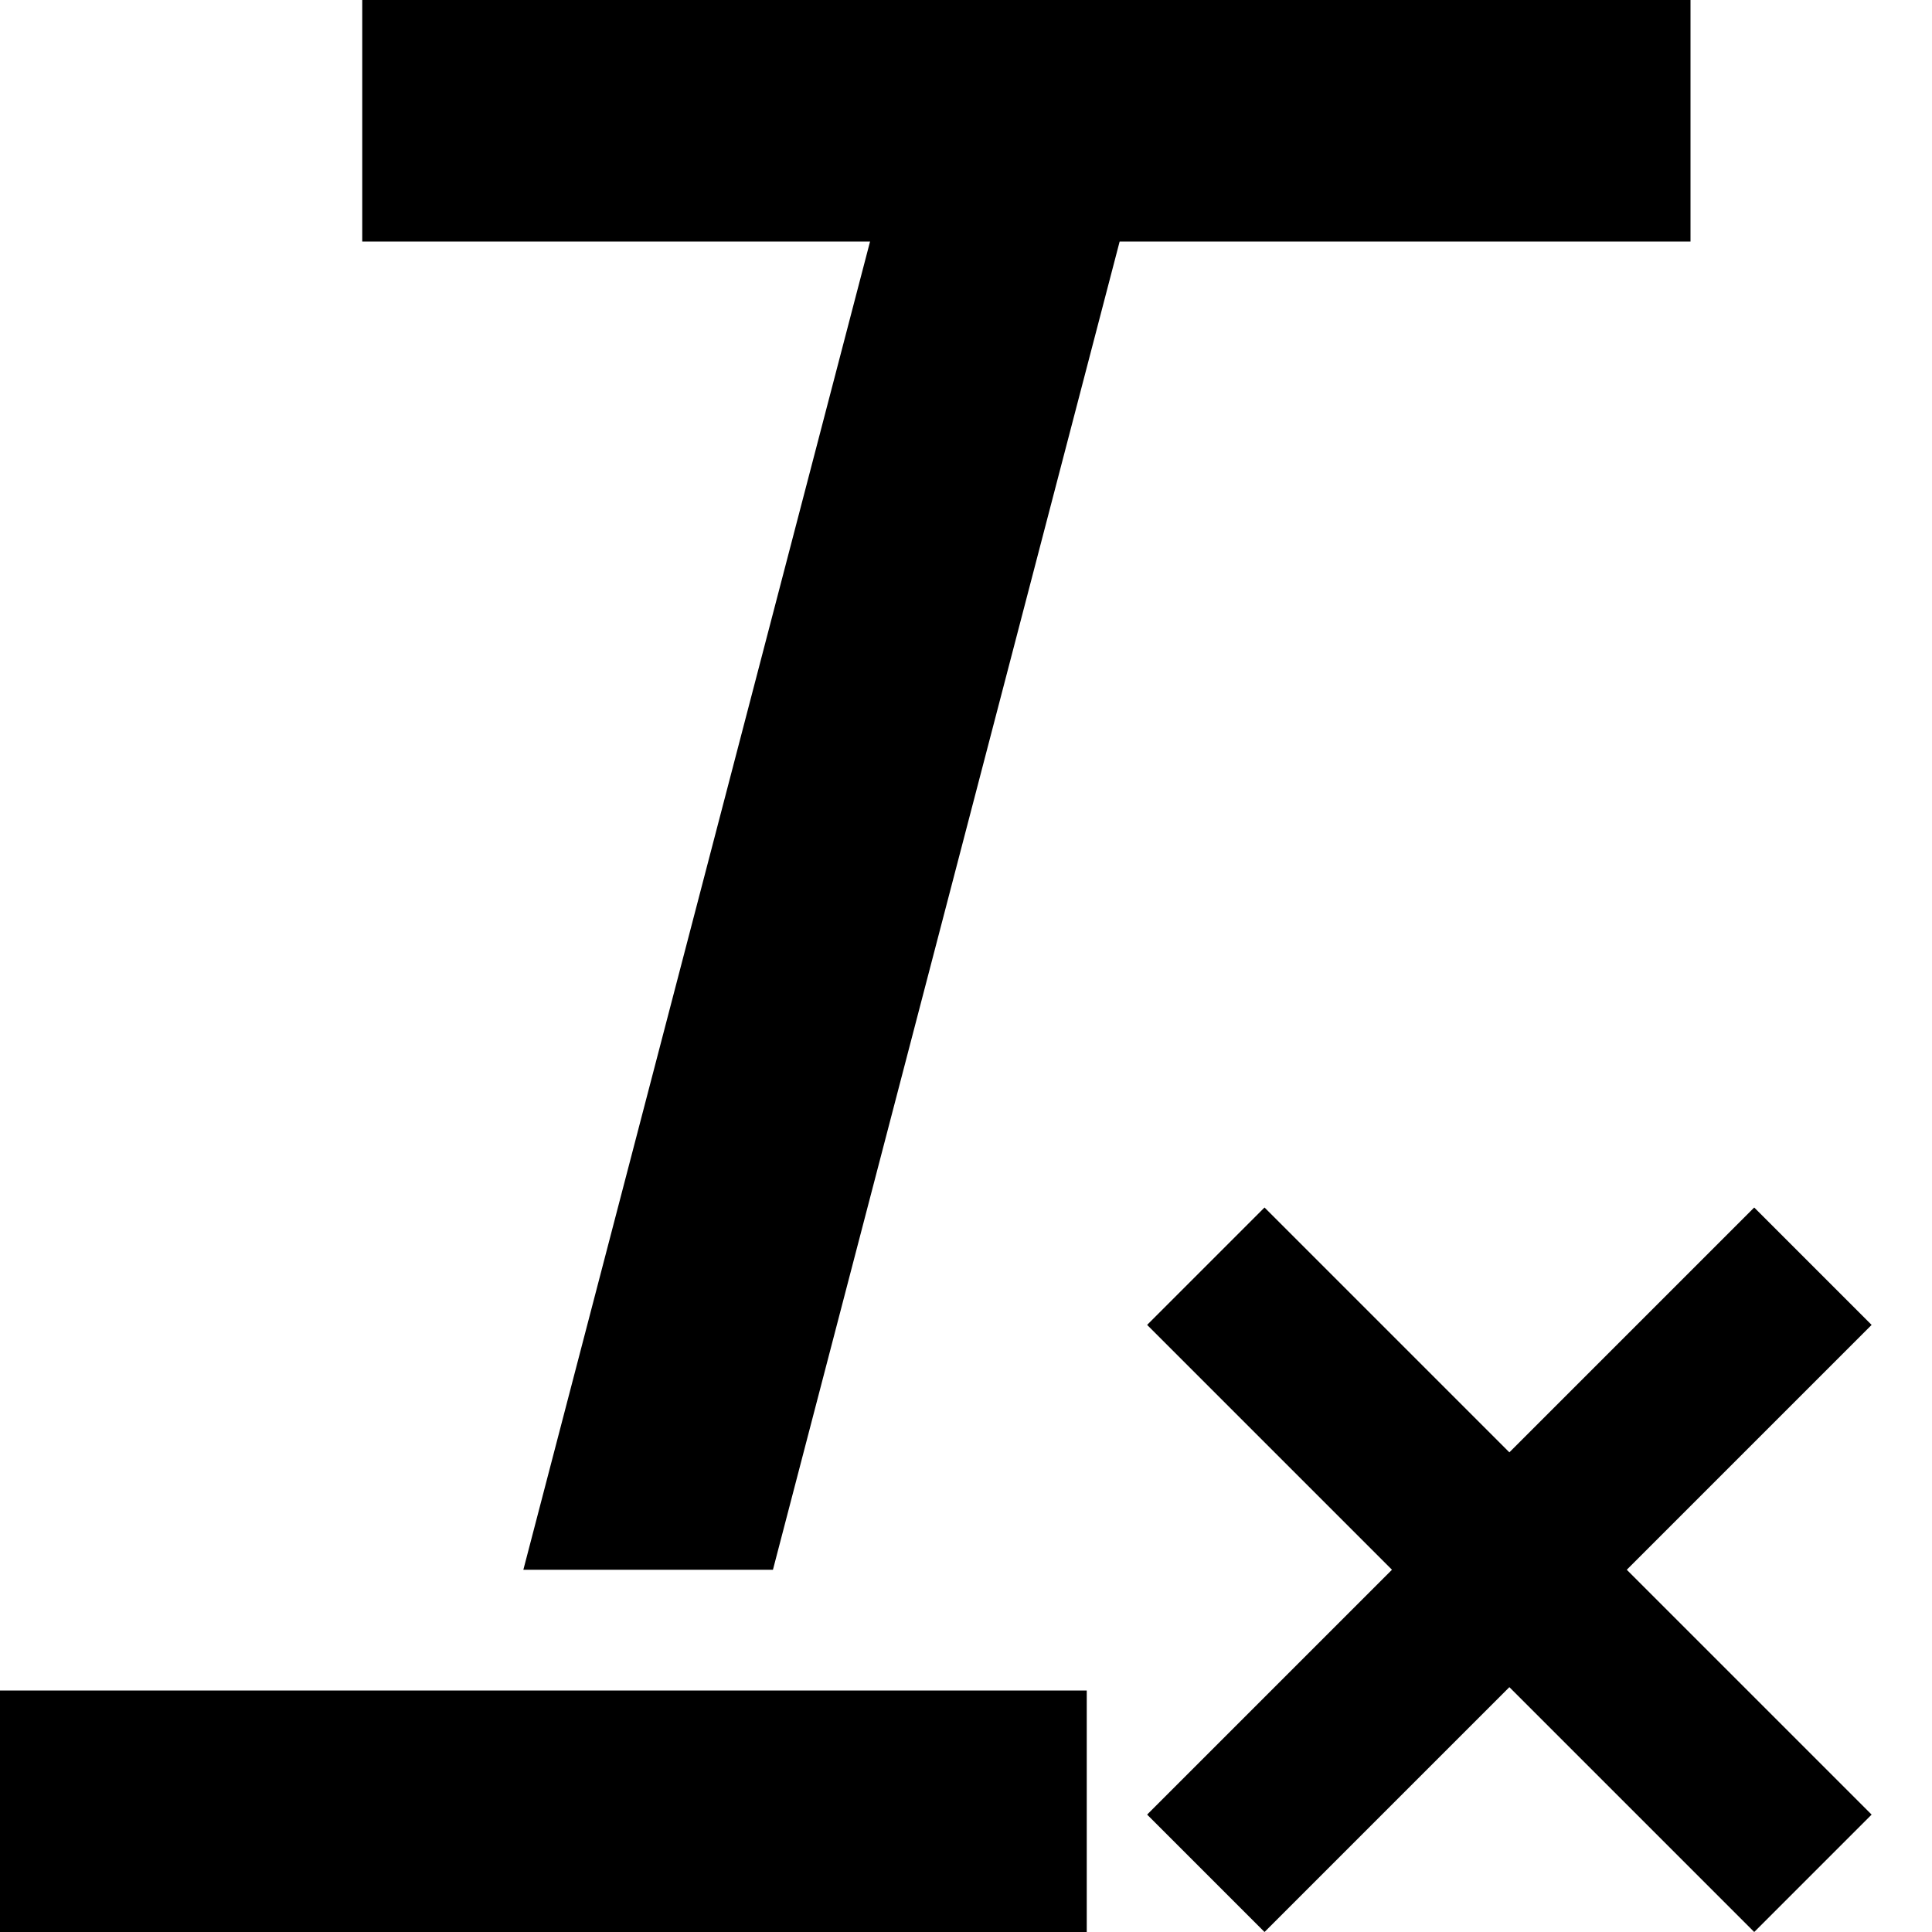
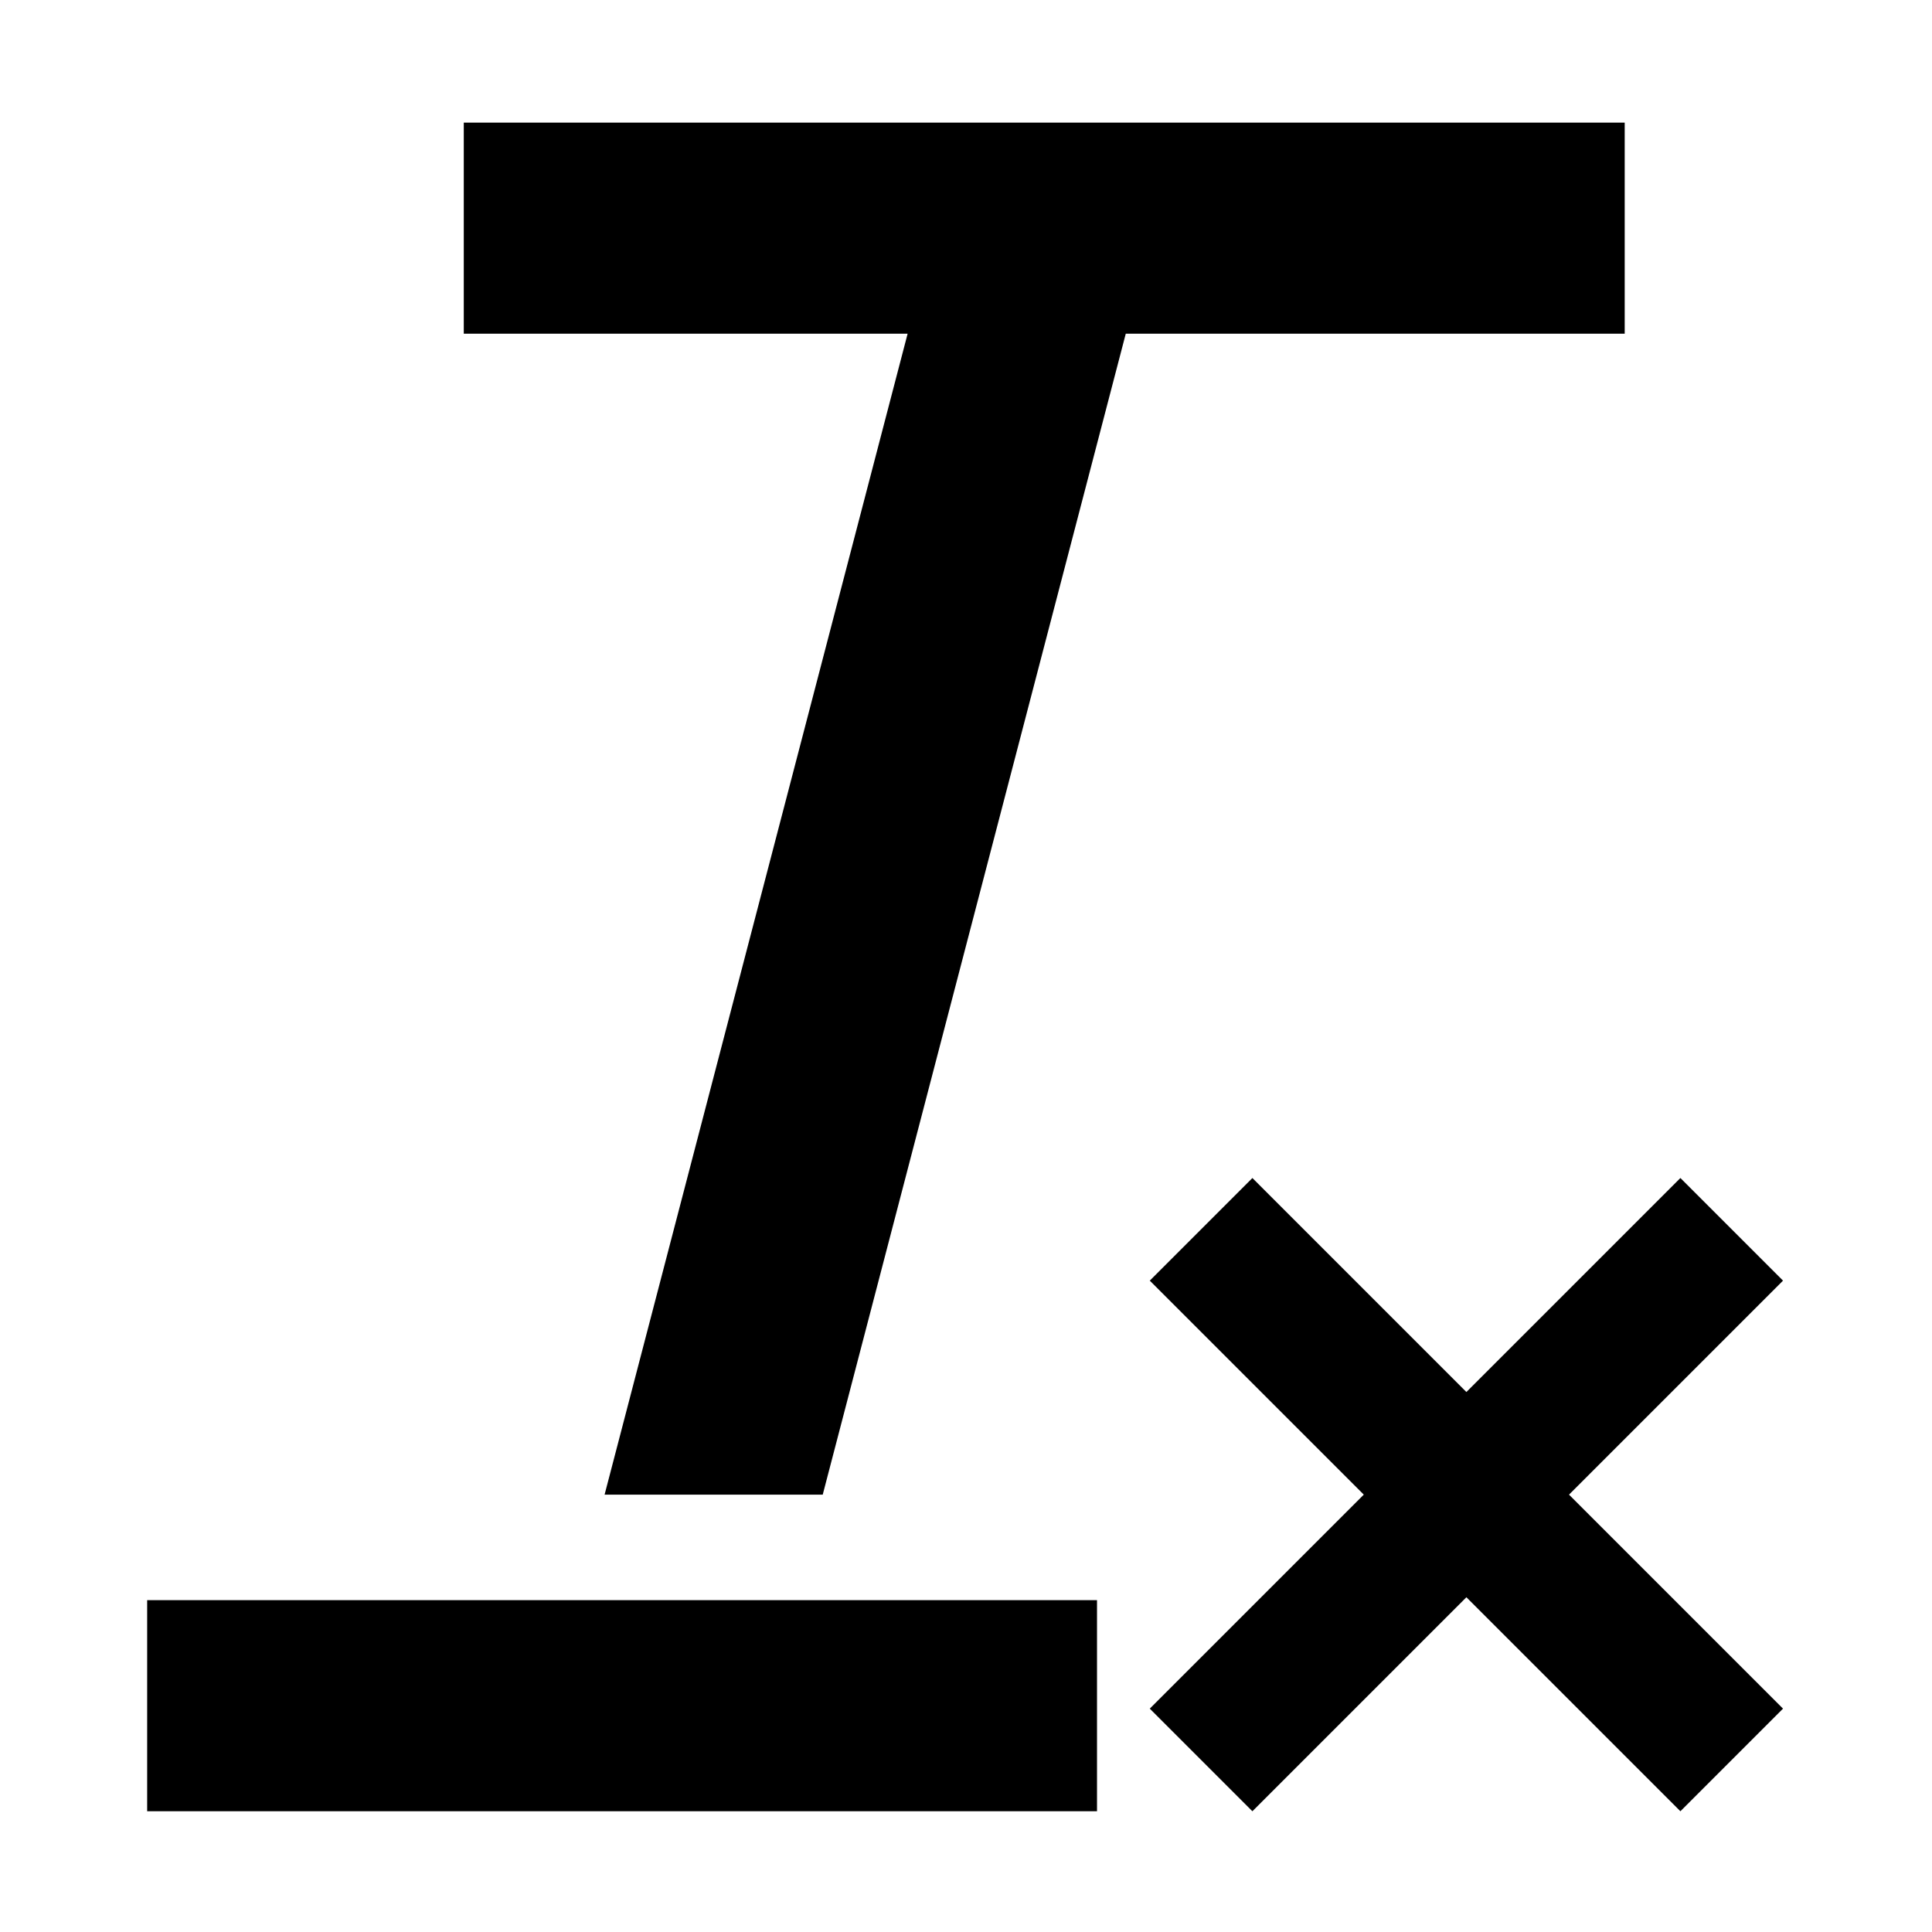
- <svg xmlns="http://www.w3.org/2000/svg" version="1.1" width="1024" height="1024" viewBox="0 0 1024 1024">
-   <g id="icomoon-ignore">
- </g>
-   <path d="M0 896h576v128h-576zM896 128h-302.56l-183.764 704h-132.288l183.762-704h-269.15v-128h704zM929.774 1024l-129.774-129.774-129.774 129.774-62.226-62.226 129.774-129.774-129.774-129.774 62.226-62.226 129.774 129.774 129.774-129.774 62.226 62.226-129.774 129.774 129.774 129.774z" />
+ <svg xmlns="http://www.w3.org/2000/svg" width="1024px" height="1024px" viewBox="0 0 1024 1024" version="1.1">
+   <defs />
+   <g id="Page-1" stroke="none" stroke-width="1" fill="none" fill-rule="evenodd">
+     <g id="clear-formatting" fill="#000000">
+       <path d="M78,848.125 L581.438,848.125 L581.438,960 L78,960 L78,848.125 Z M861.125,176.875 L596.68,176.875 L436.066,792.188 L320.444,792.188 L481.056,176.875 L245.812,176.875 L245.812,65 L861.125,65 L861.125,176.875 Z M890.644,960 L777.219,846.574 L663.793,960 L609.406,905.613 L722.832,792.188 L609.406,678.762 L663.793,624.375 L777.219,737.801 L890.644,624.375 L945.031,678.762 L831.606,792.188 L945.031,905.613 L890.644,960 Z" id="Shape" />
+     </g>
+   </g>
</svg>
